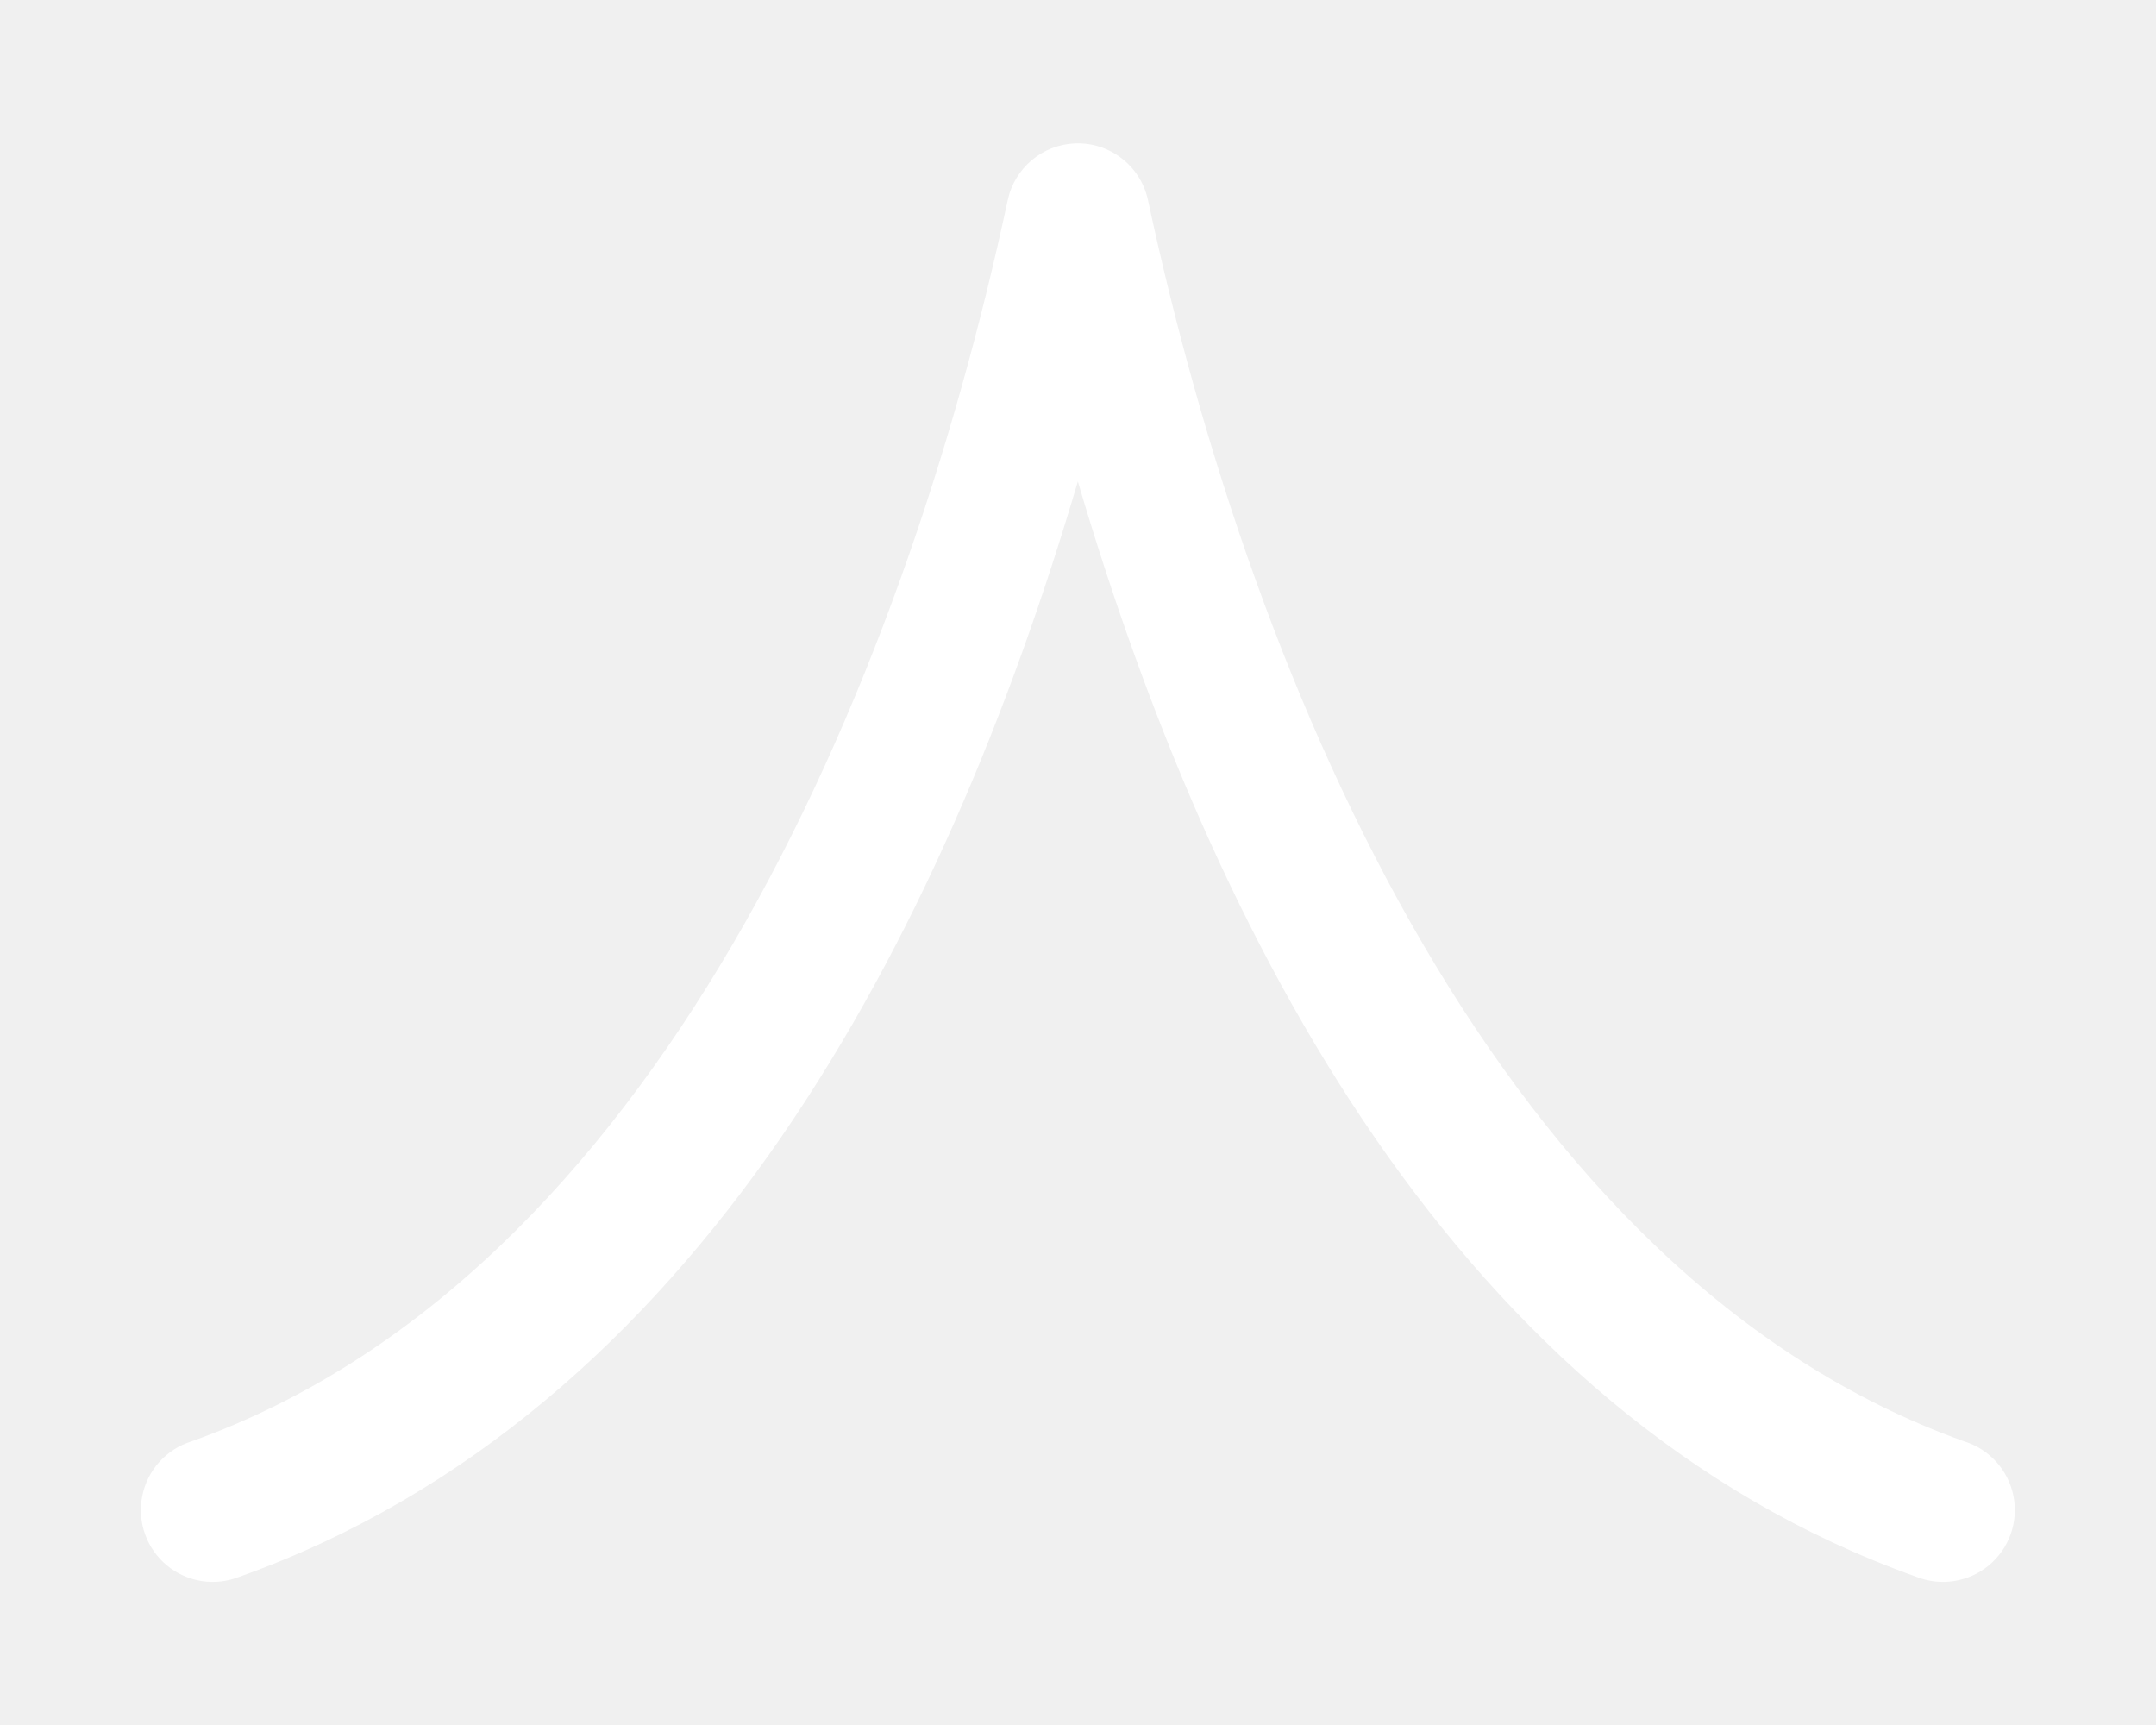
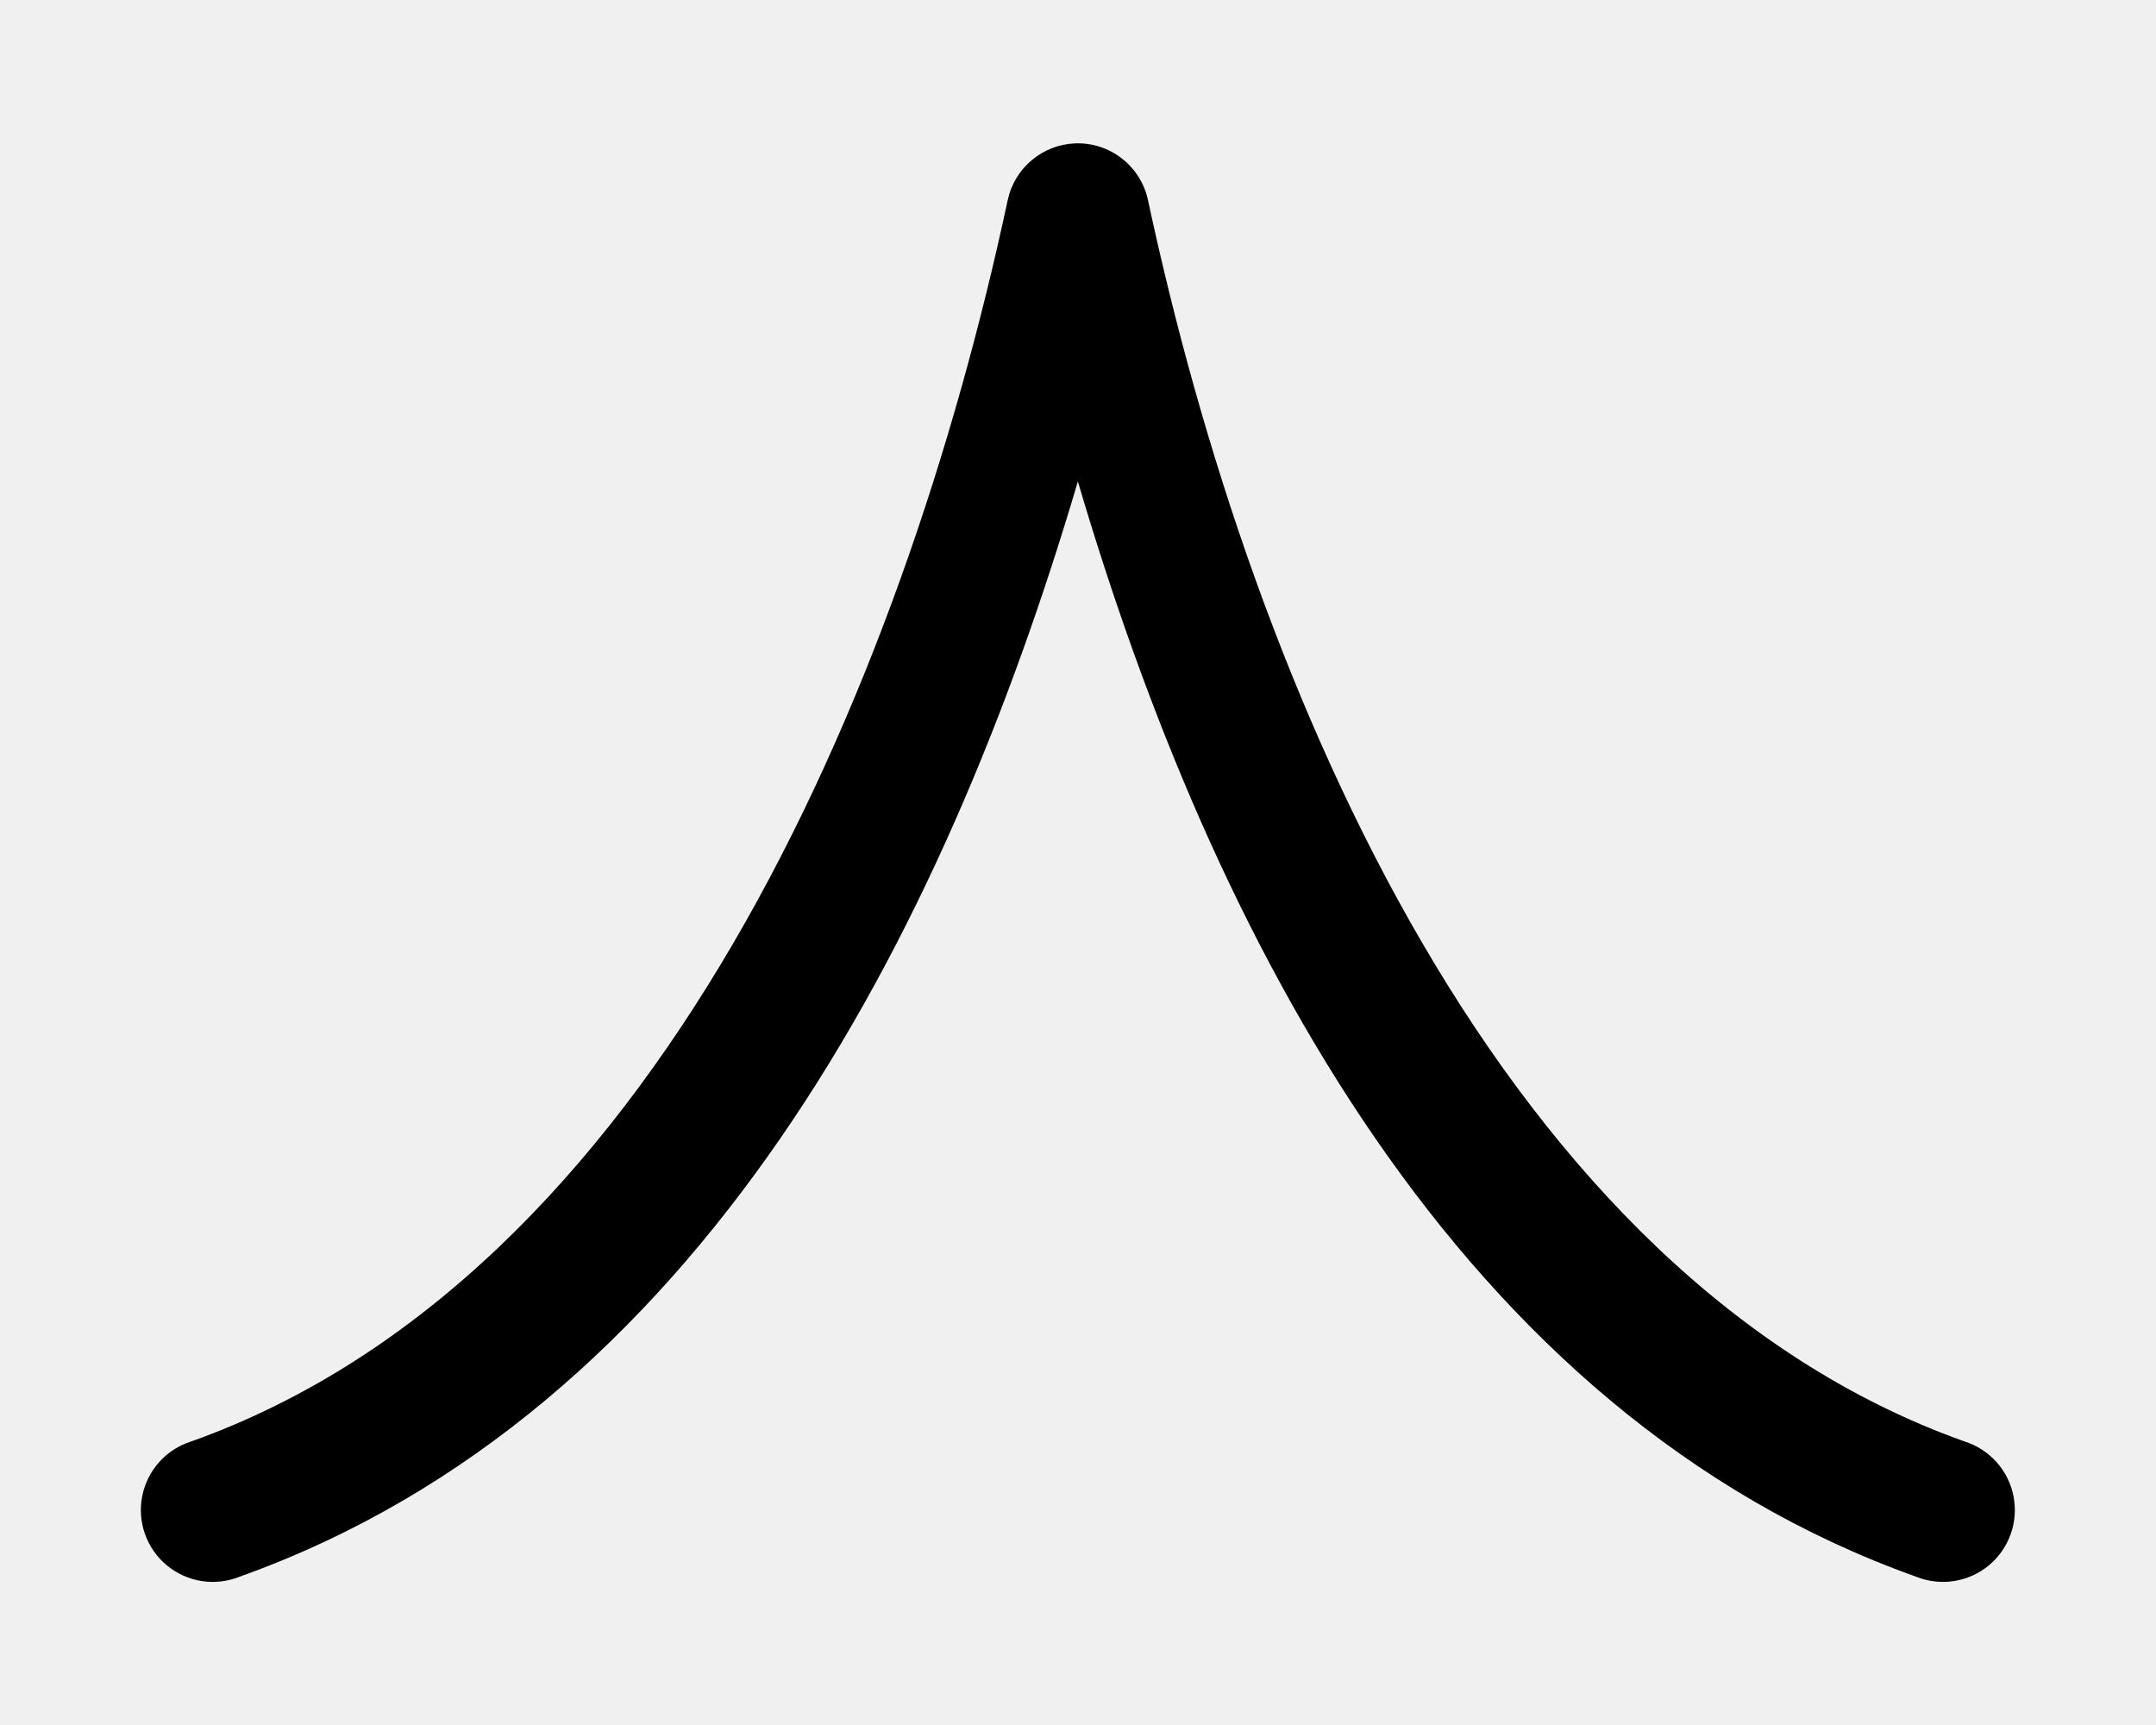
<svg xmlns="http://www.w3.org/2000/svg" height="1200" viewBox="0 0 1500 1200" width="1500">
  <g fill="#fff">
-     <path d="m327.48 181a.5.5 0 0 0 -.469.395c-.734 3.425-2.468 7.488-5.68 8.635a.5.5 0 1 0 .336.941c3.194-1.141 4.9-4.459 5.832-7.619.932 3.16 2.638 6.479 5.832 7.619a.5.5 0 1 0 .336-.941c-3.212-1.147-4.946-5.21-5.68-8.635a.5.5 0 0 0 -.508-.395z" transform="matrix(100 0 0 100 -32000 -18000.265)" />
+     <path d="m327.48 181a.5.5 0 0 0 -.469.395c-.734 3.425-2.468 7.488-5.68 8.635a.5.5 0 1 0 .336.941c3.194-1.141 4.9-4.459 5.832-7.619.932 3.16 2.638 6.479 5.832 7.619a.5.5 0 1 0 .336-.941c-3.212-1.147-4.946-5.21-5.68-8.635a.5.5 0 0 0 -.508-.395z" transform="matrix(100 0 0 100 -32000 -18000.265)" fill="#000000" />
  </g>
</svg>
